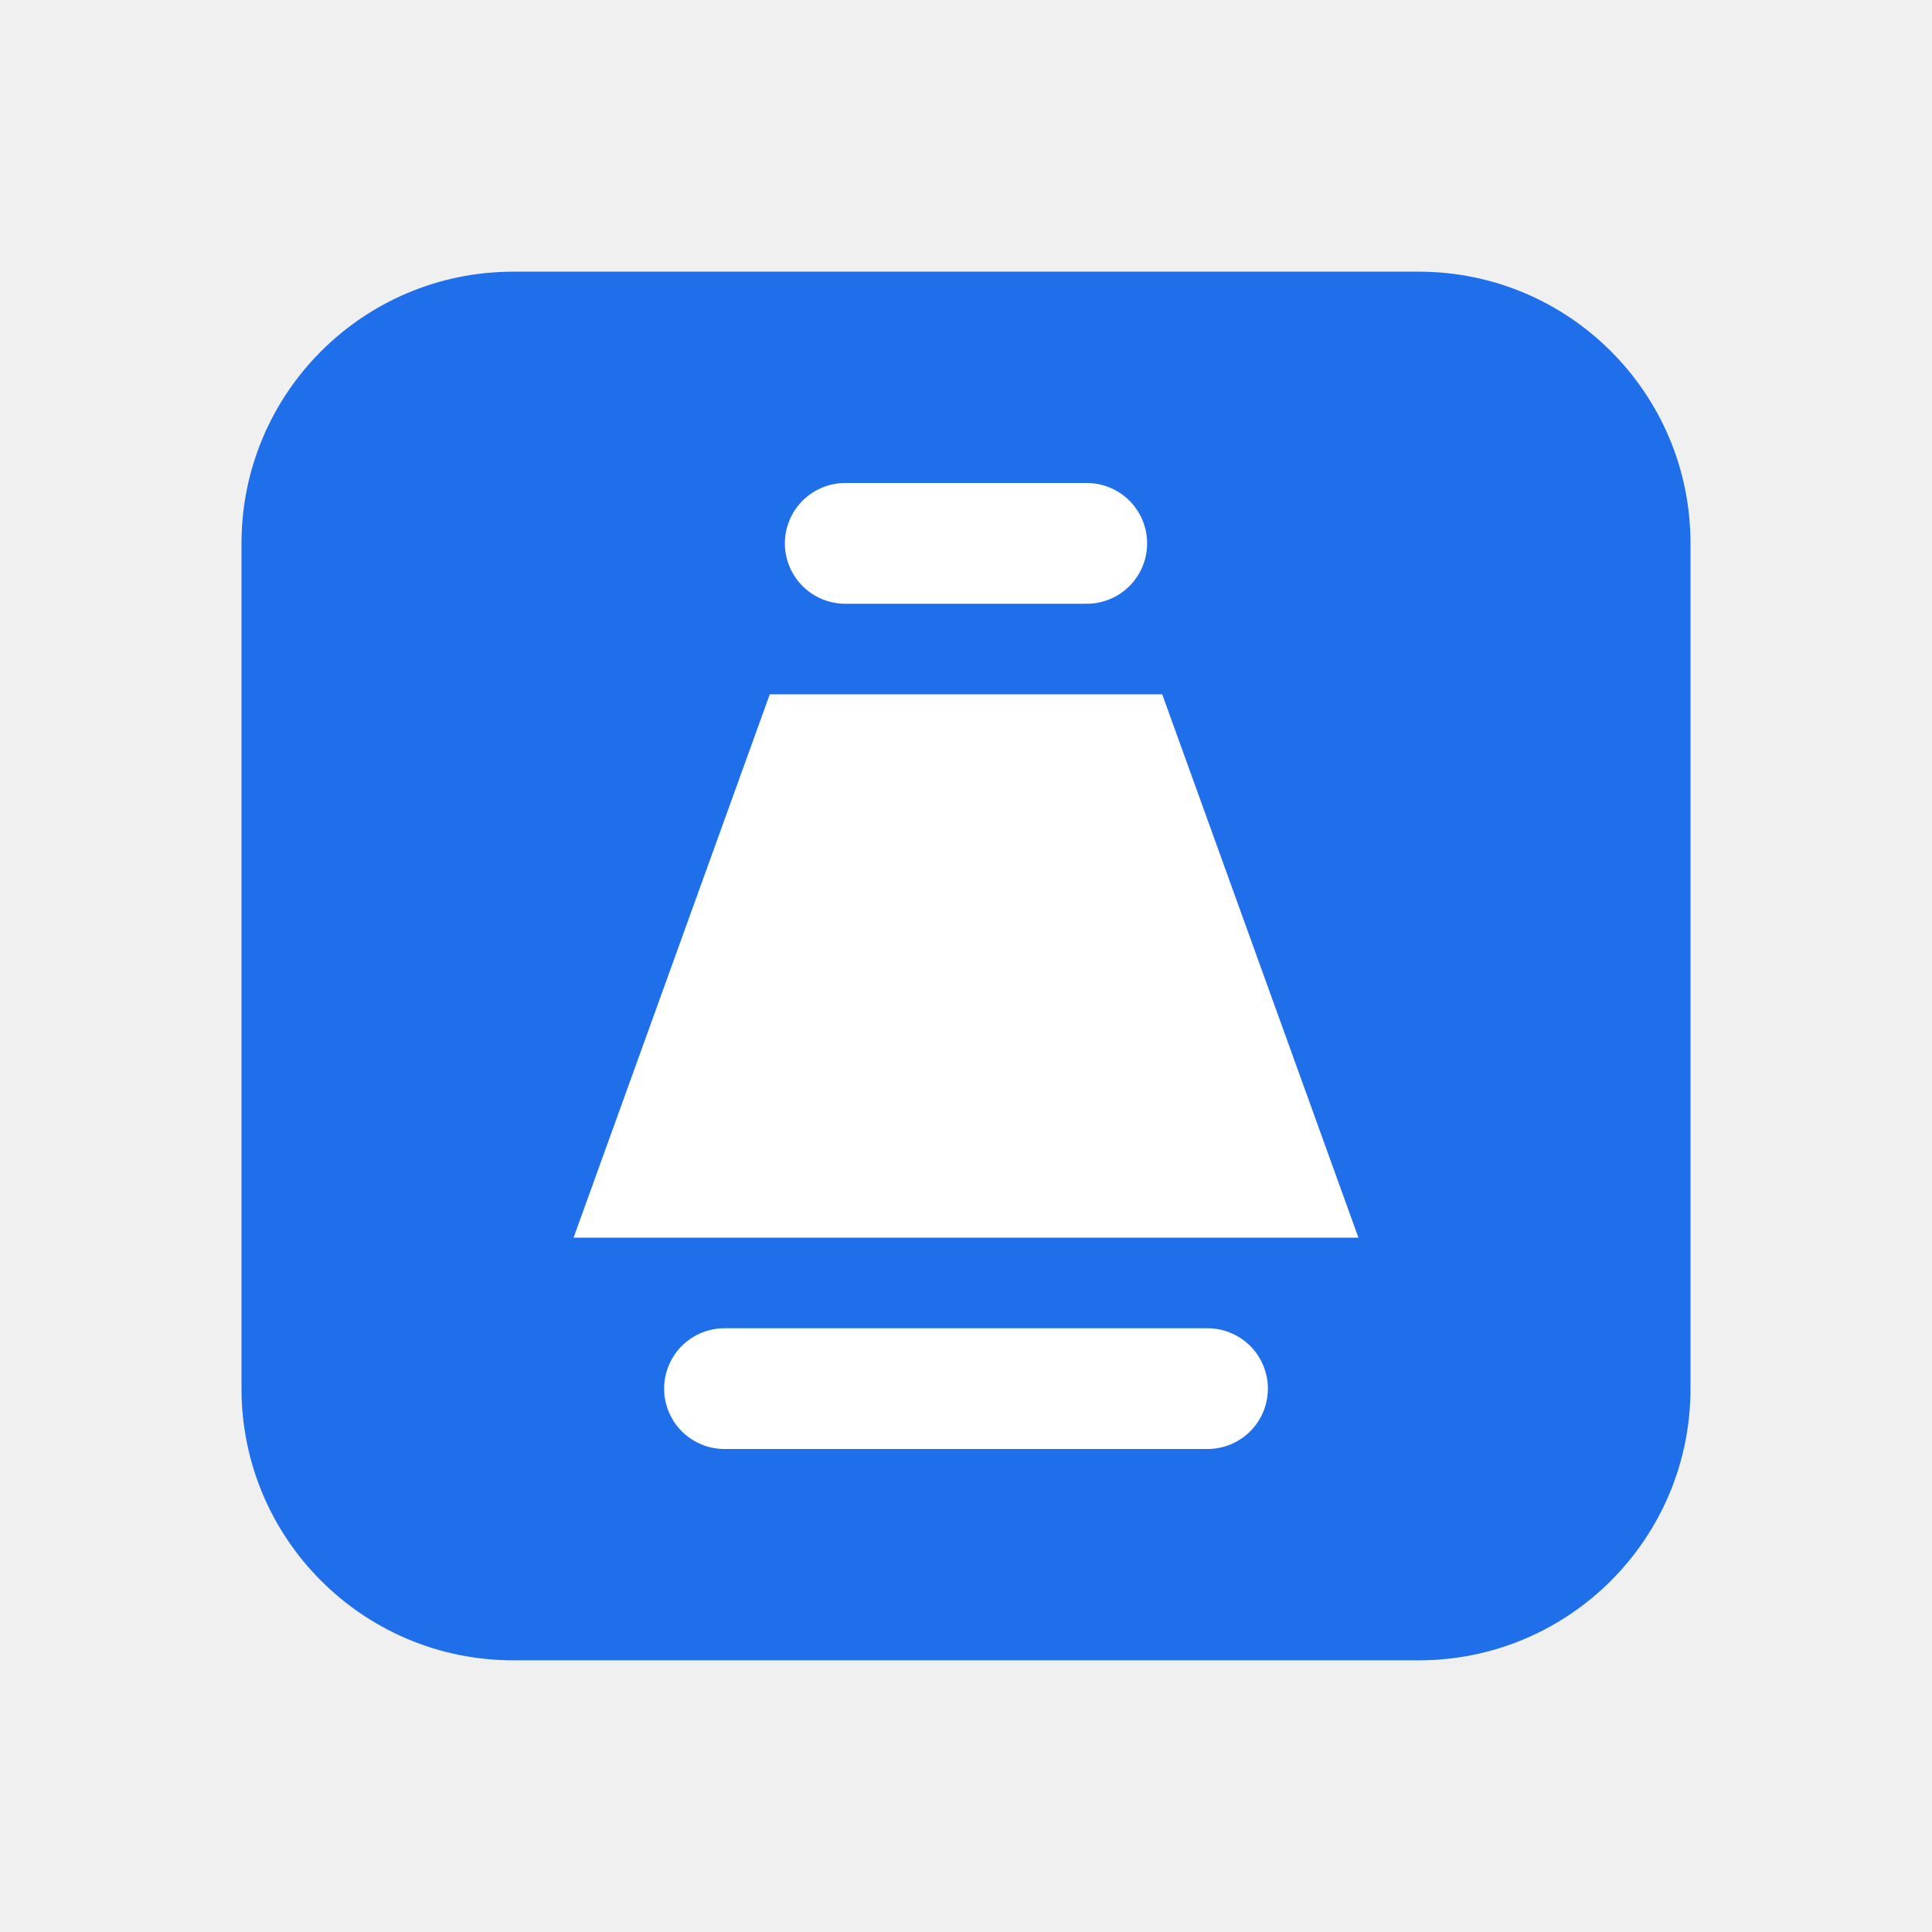
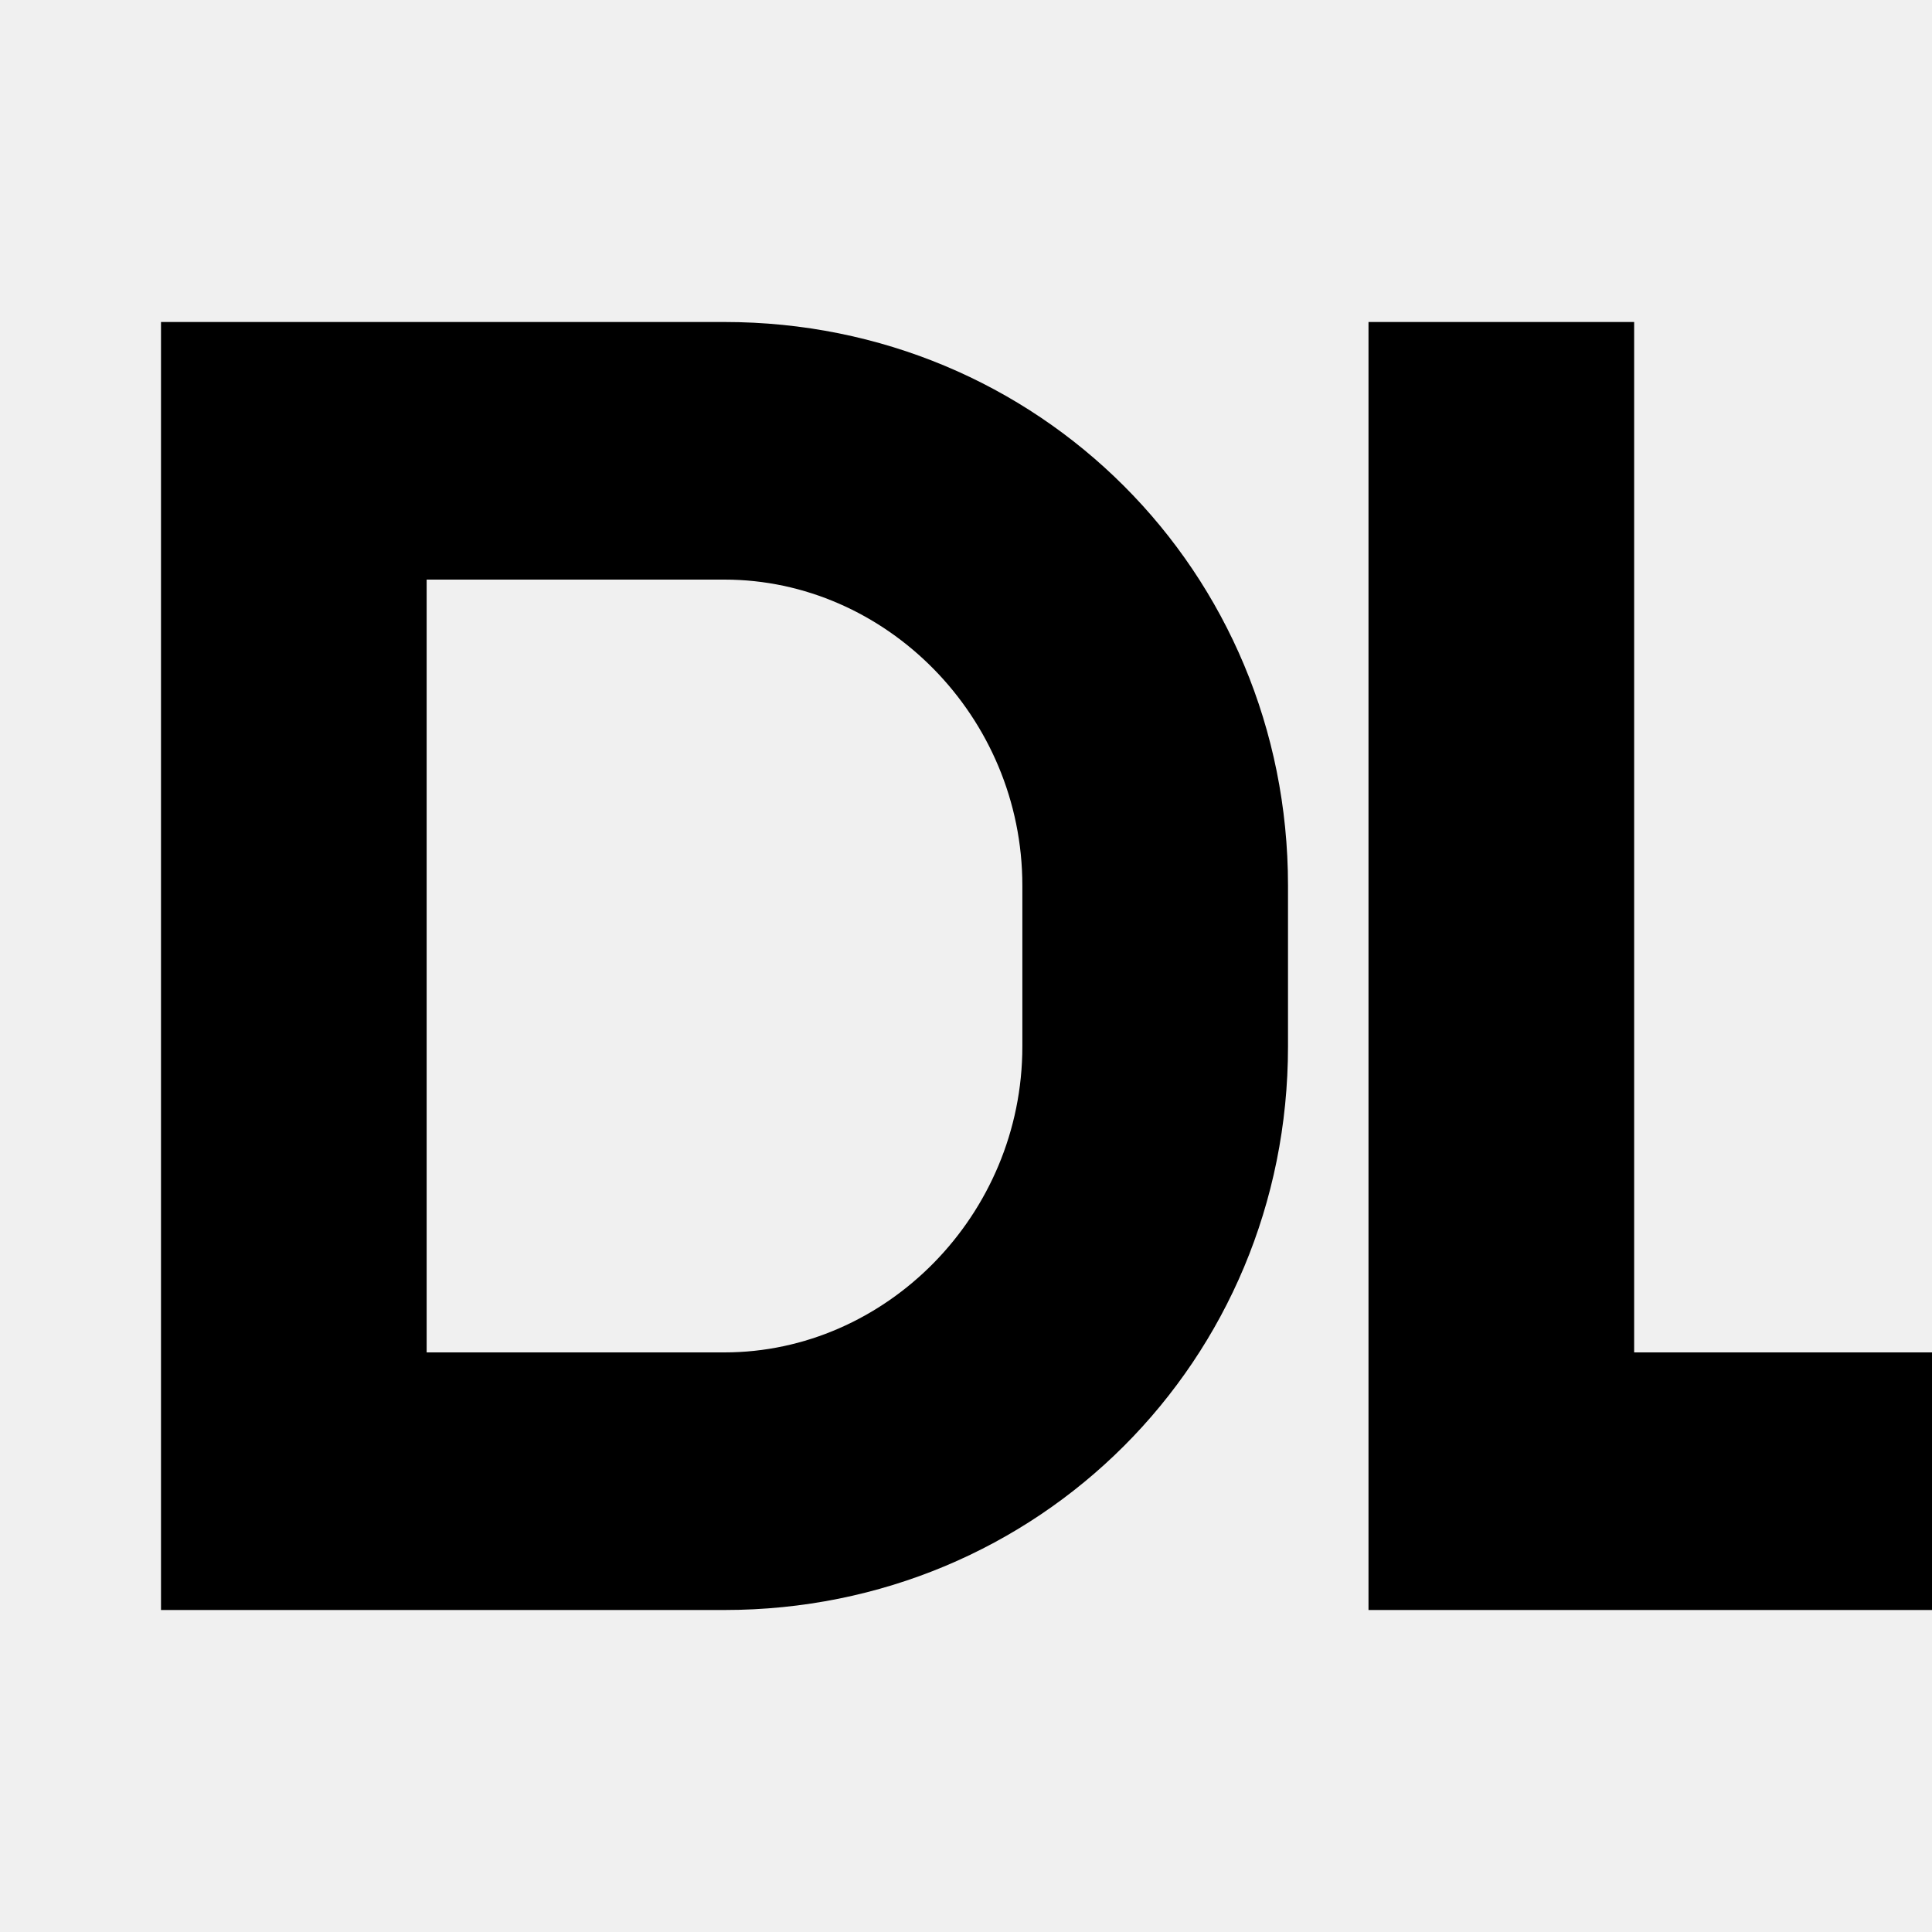
- <svg xmlns="http://www.w3.org/2000/svg" width="128" height="128" viewBox="0 0 128 128">
-   <rect x="16" y="18" width="96" height="92" rx="18" fill="#1f6feb" />
-   <path d="M38 82h52l-13-36H51L38 82z" fill="#ffffff" />
-   <path d="M48 92h32M56 36h16" stroke="#ffffff" stroke-width="8" stroke-linecap="round" />
+ <svg xmlns="http://www.w3.org/2000/svg" width="24" height="24" viewBox="0 0 24 24">
+   <path fill="currentColor" fill-rule="evenodd" d="M2 4h7c3.9 0 7 3.1 7 7v2c0 3.9-3.1 7-7 7H2V4zm3.3 3.2v9.6H9c2 0 3.7-1.7 3.7-3.8v-2c0-2.1-1.7-3.8-3.7-3.8H5.3zM17 4h3.3v12.8H24V20h-7V4z" />
</svg>
